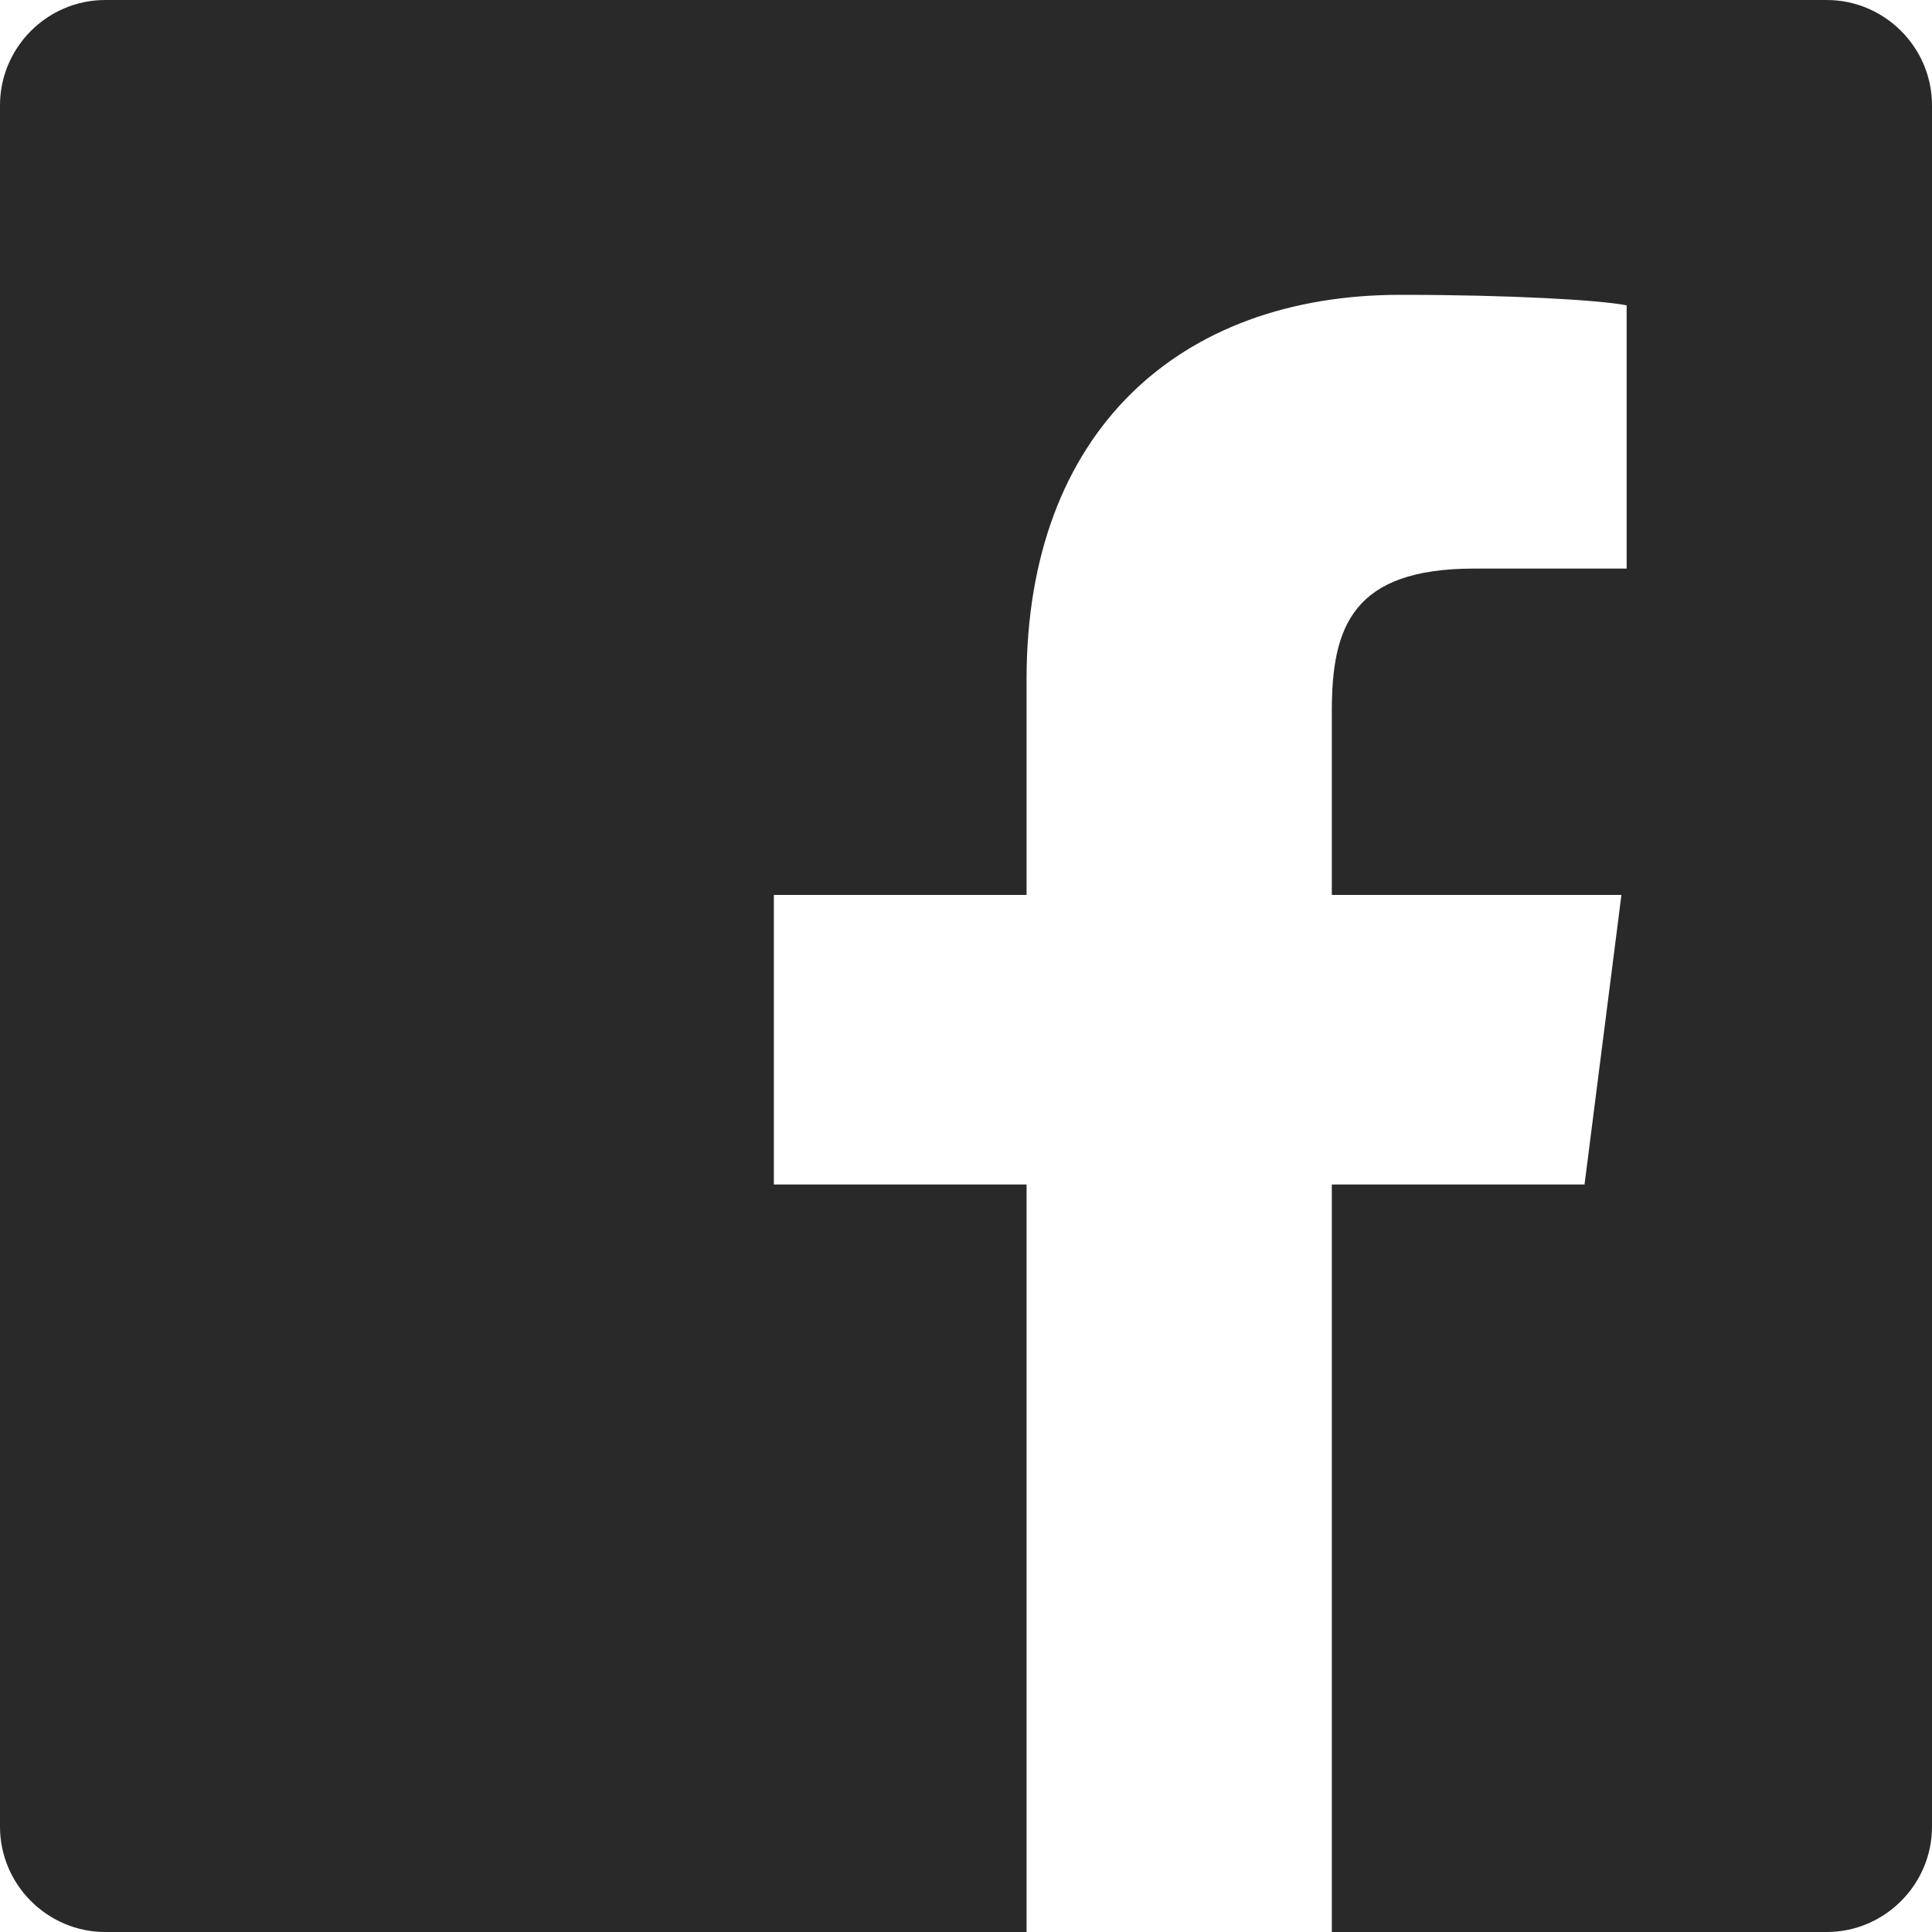
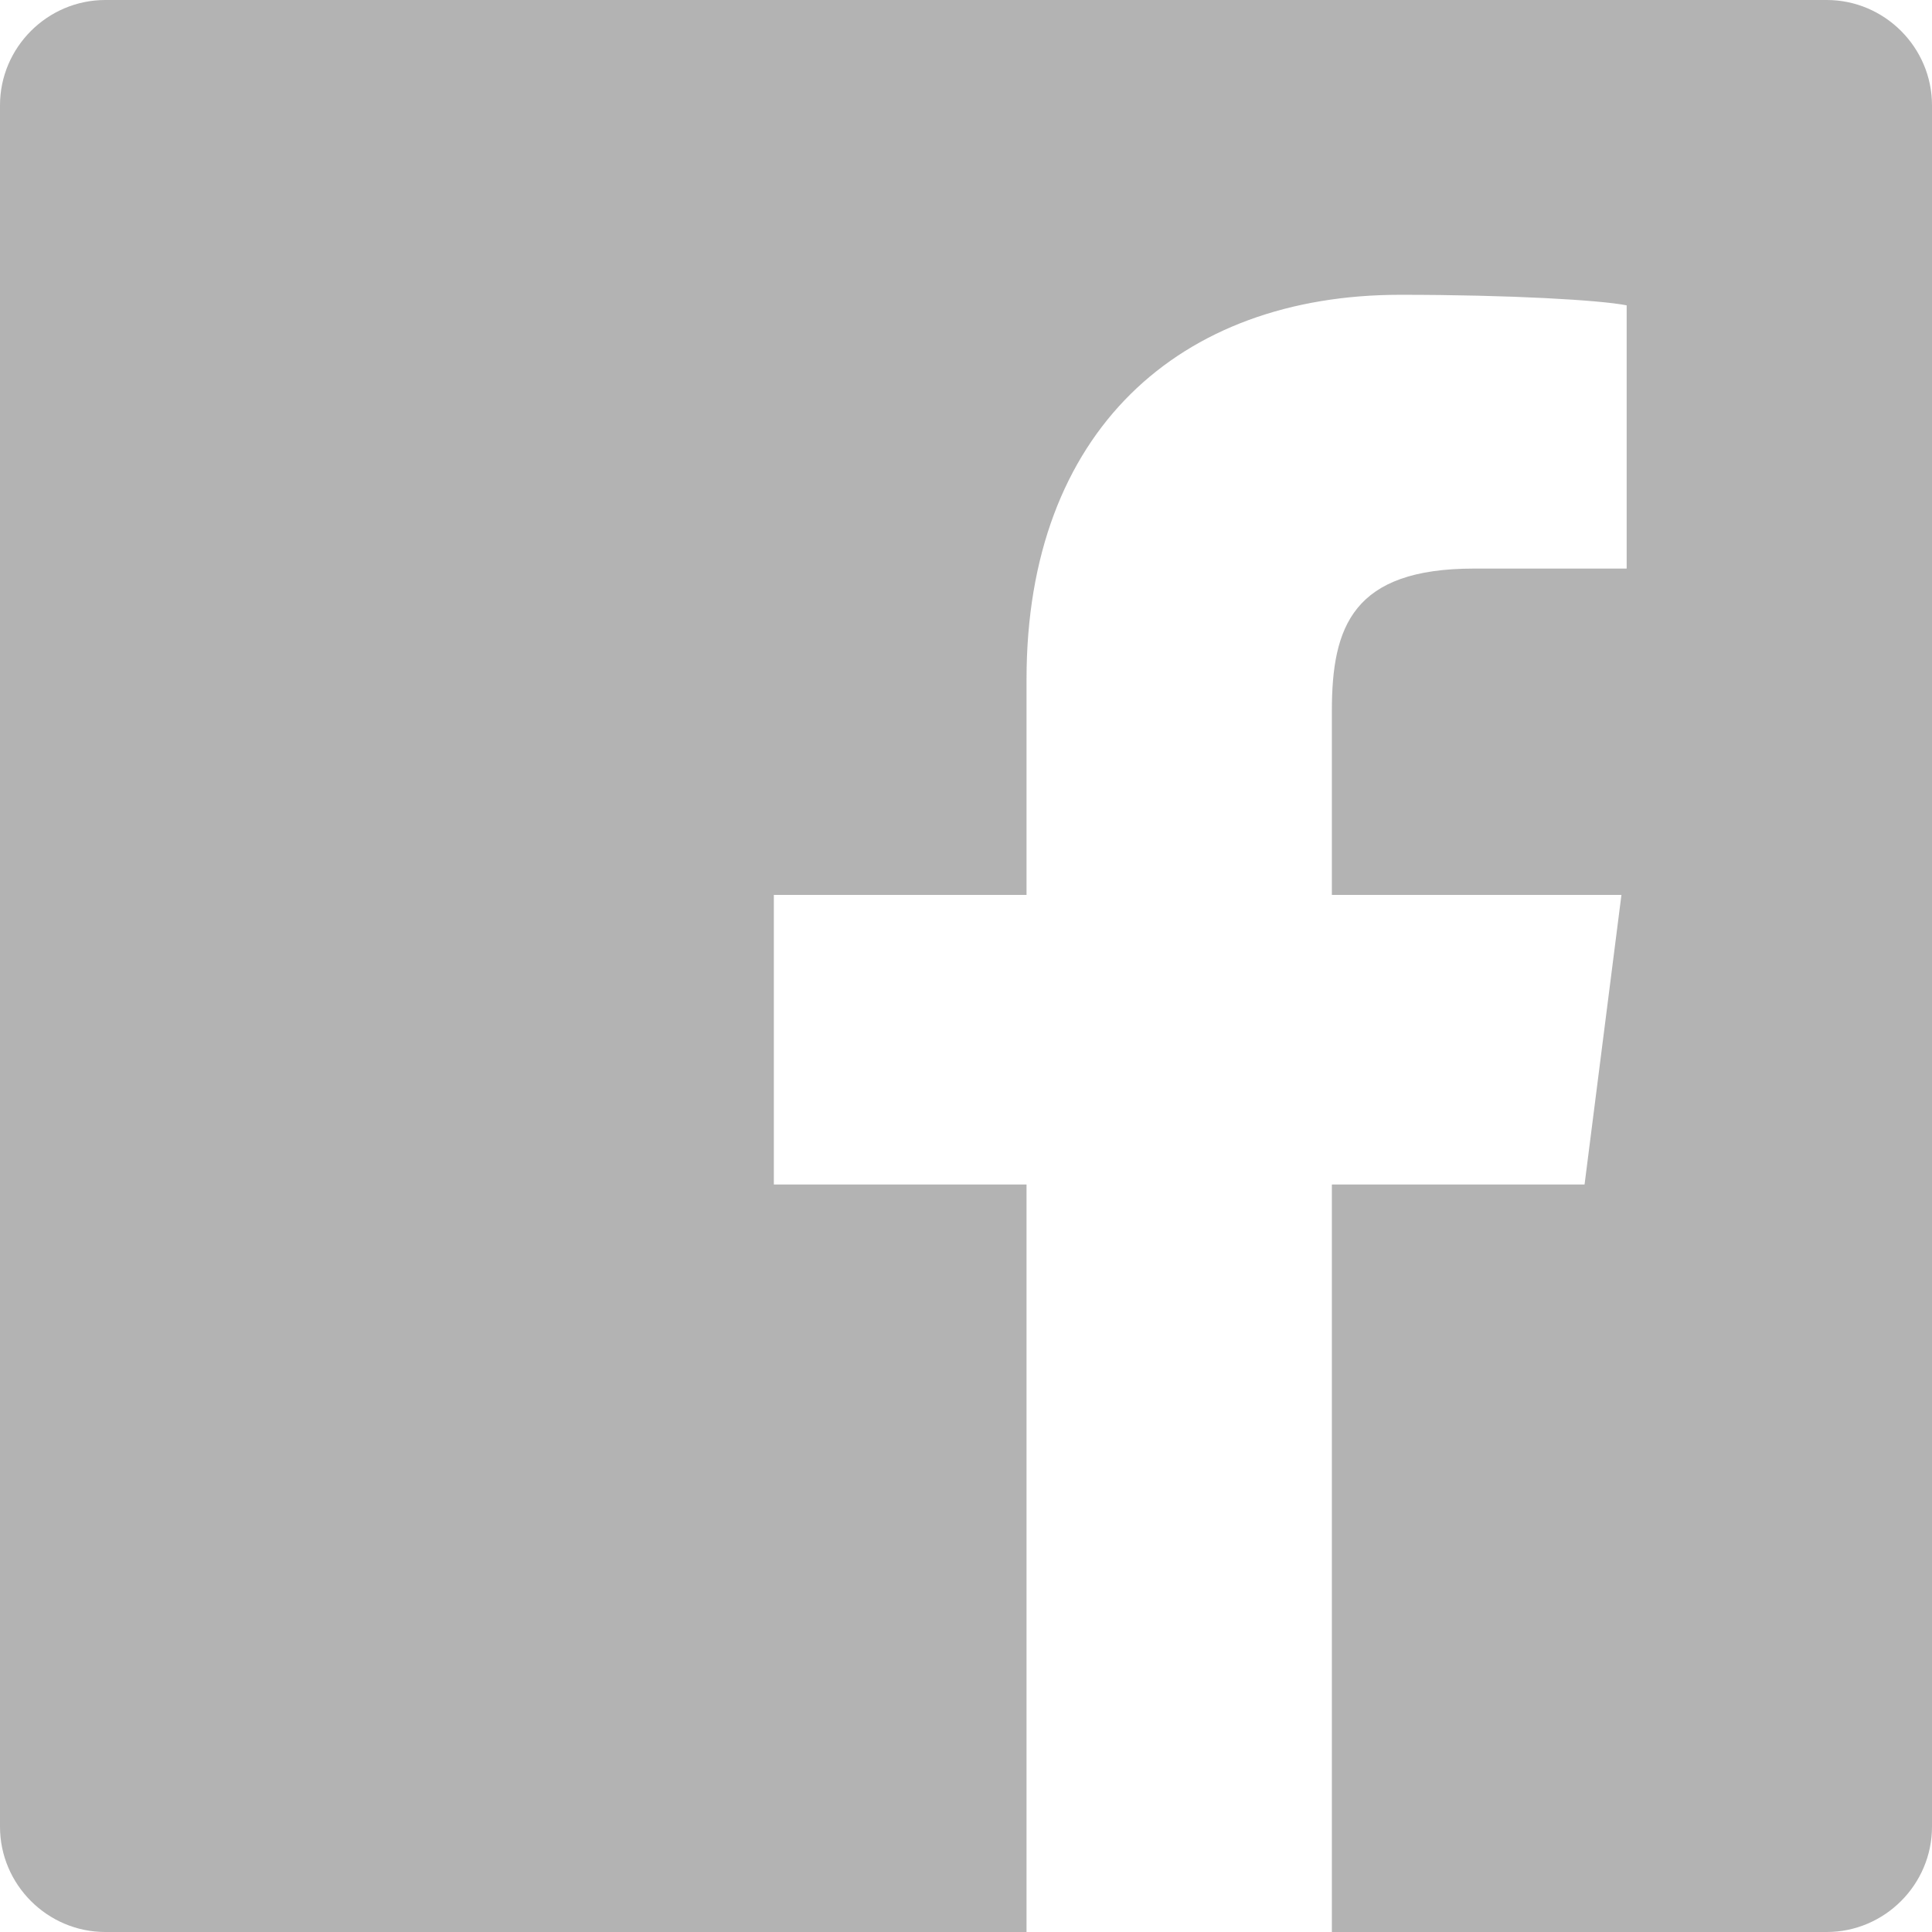
- <svg xmlns="http://www.w3.org/2000/svg" width="20" height="20" viewBox="0 0 20 20" fill="none">
-   <path d="M20 18.91C20 19.509 19.509 20 18.91 20H13.787V12.262H16.403L16.785 9.264H13.787V7.357C13.787 6.485 14.005 5.886 15.259 5.886H16.839V3.161C16.567 3.106 15.64 3.052 14.496 3.052C12.207 3.052 10.627 4.469 10.627 7.03V9.264H8.011V12.262H10.627V20H1.09C0.49 20 0 19.509 0 18.91V1.09C0 0.49 0.49 0 1.09 0H18.91C19.509 0 20 0.49 20 1.09V18.91Z" fill="#292929" />
+ <svg xmlns="http://www.w3.org/2000/svg" width="24" height="24" viewBox="0 0 24 24" fill="none">
+   <path d="M24 22.692C24 23.411 23.411 24 22.692 24H16.545V14.714H19.684L20.142 11.117H16.545V8.828C16.545 7.782 16.806 7.063 18.311 7.063H20.207V3.793C19.88 3.728 18.768 3.662 17.395 3.662C14.649 3.662 12.752 5.362 12.752 8.436V11.117H9.613V14.714H12.752V24H1.308C0.589 24 0 23.411 0 22.692V1.308C0 0.589 0.589 0 1.308 0H22.692C23.411 0 24 0.589 24 1.308V22.692Z" fill="#B3B3B3" />
</svg>
